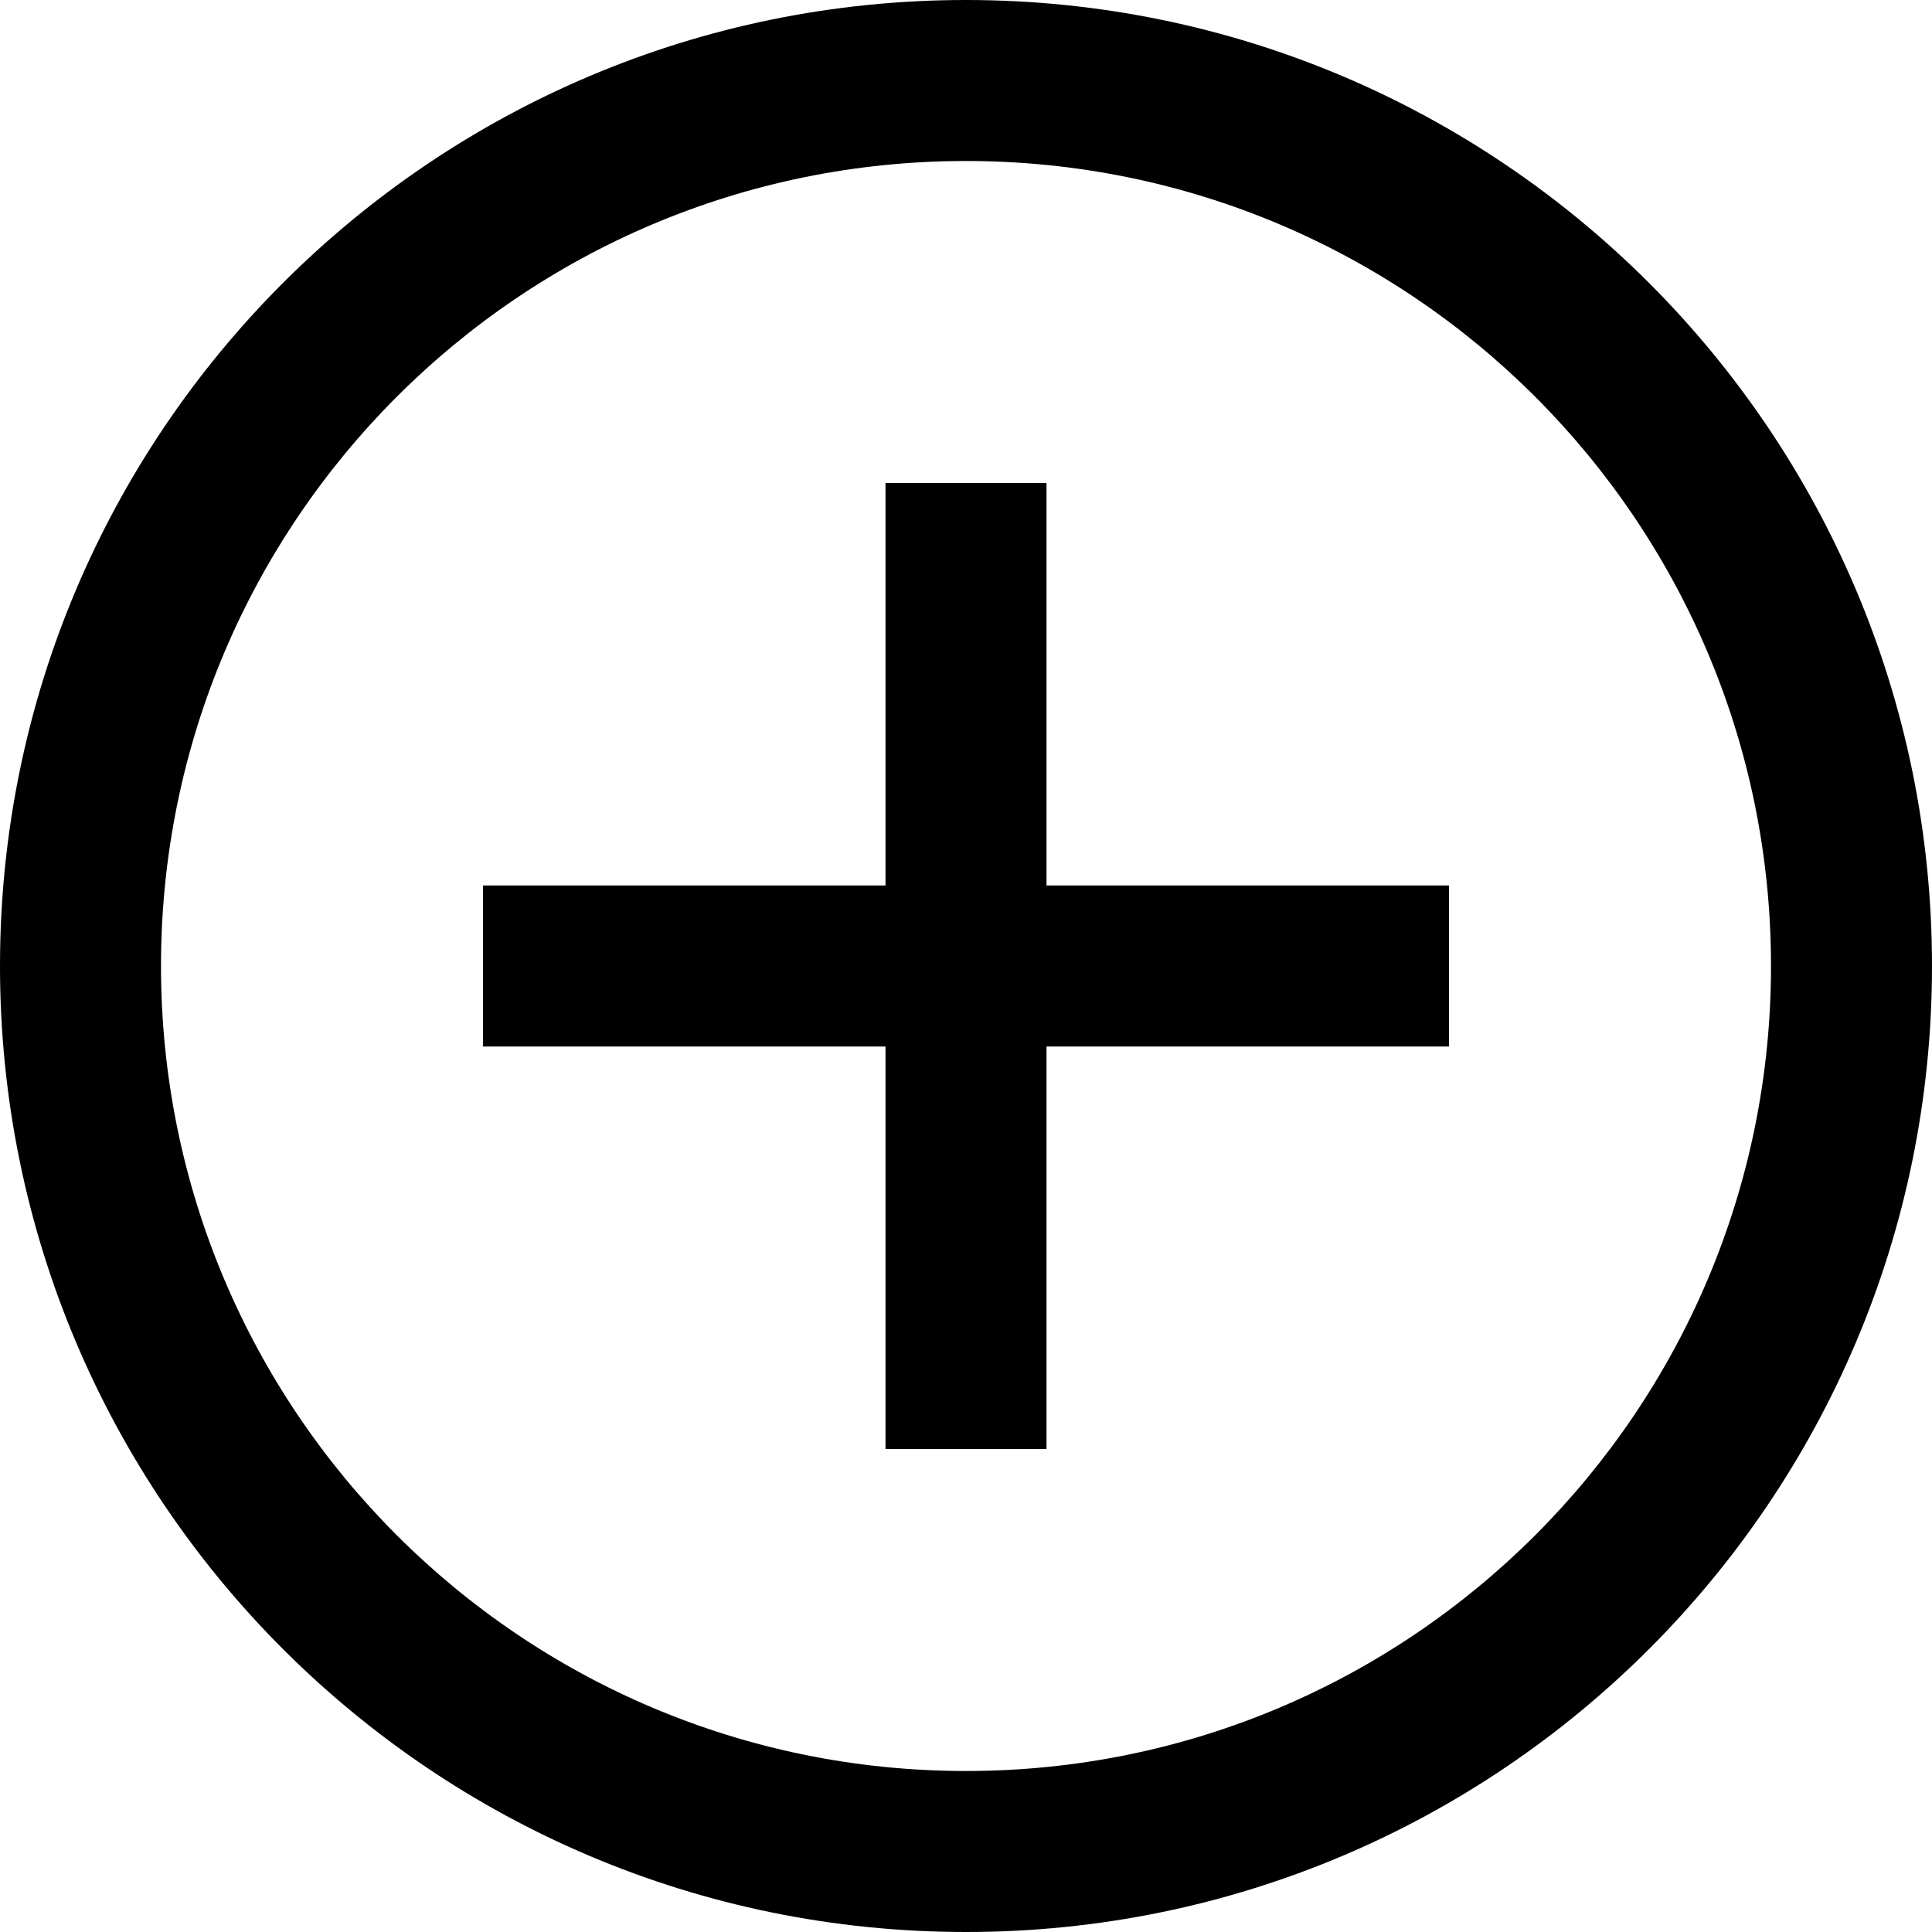
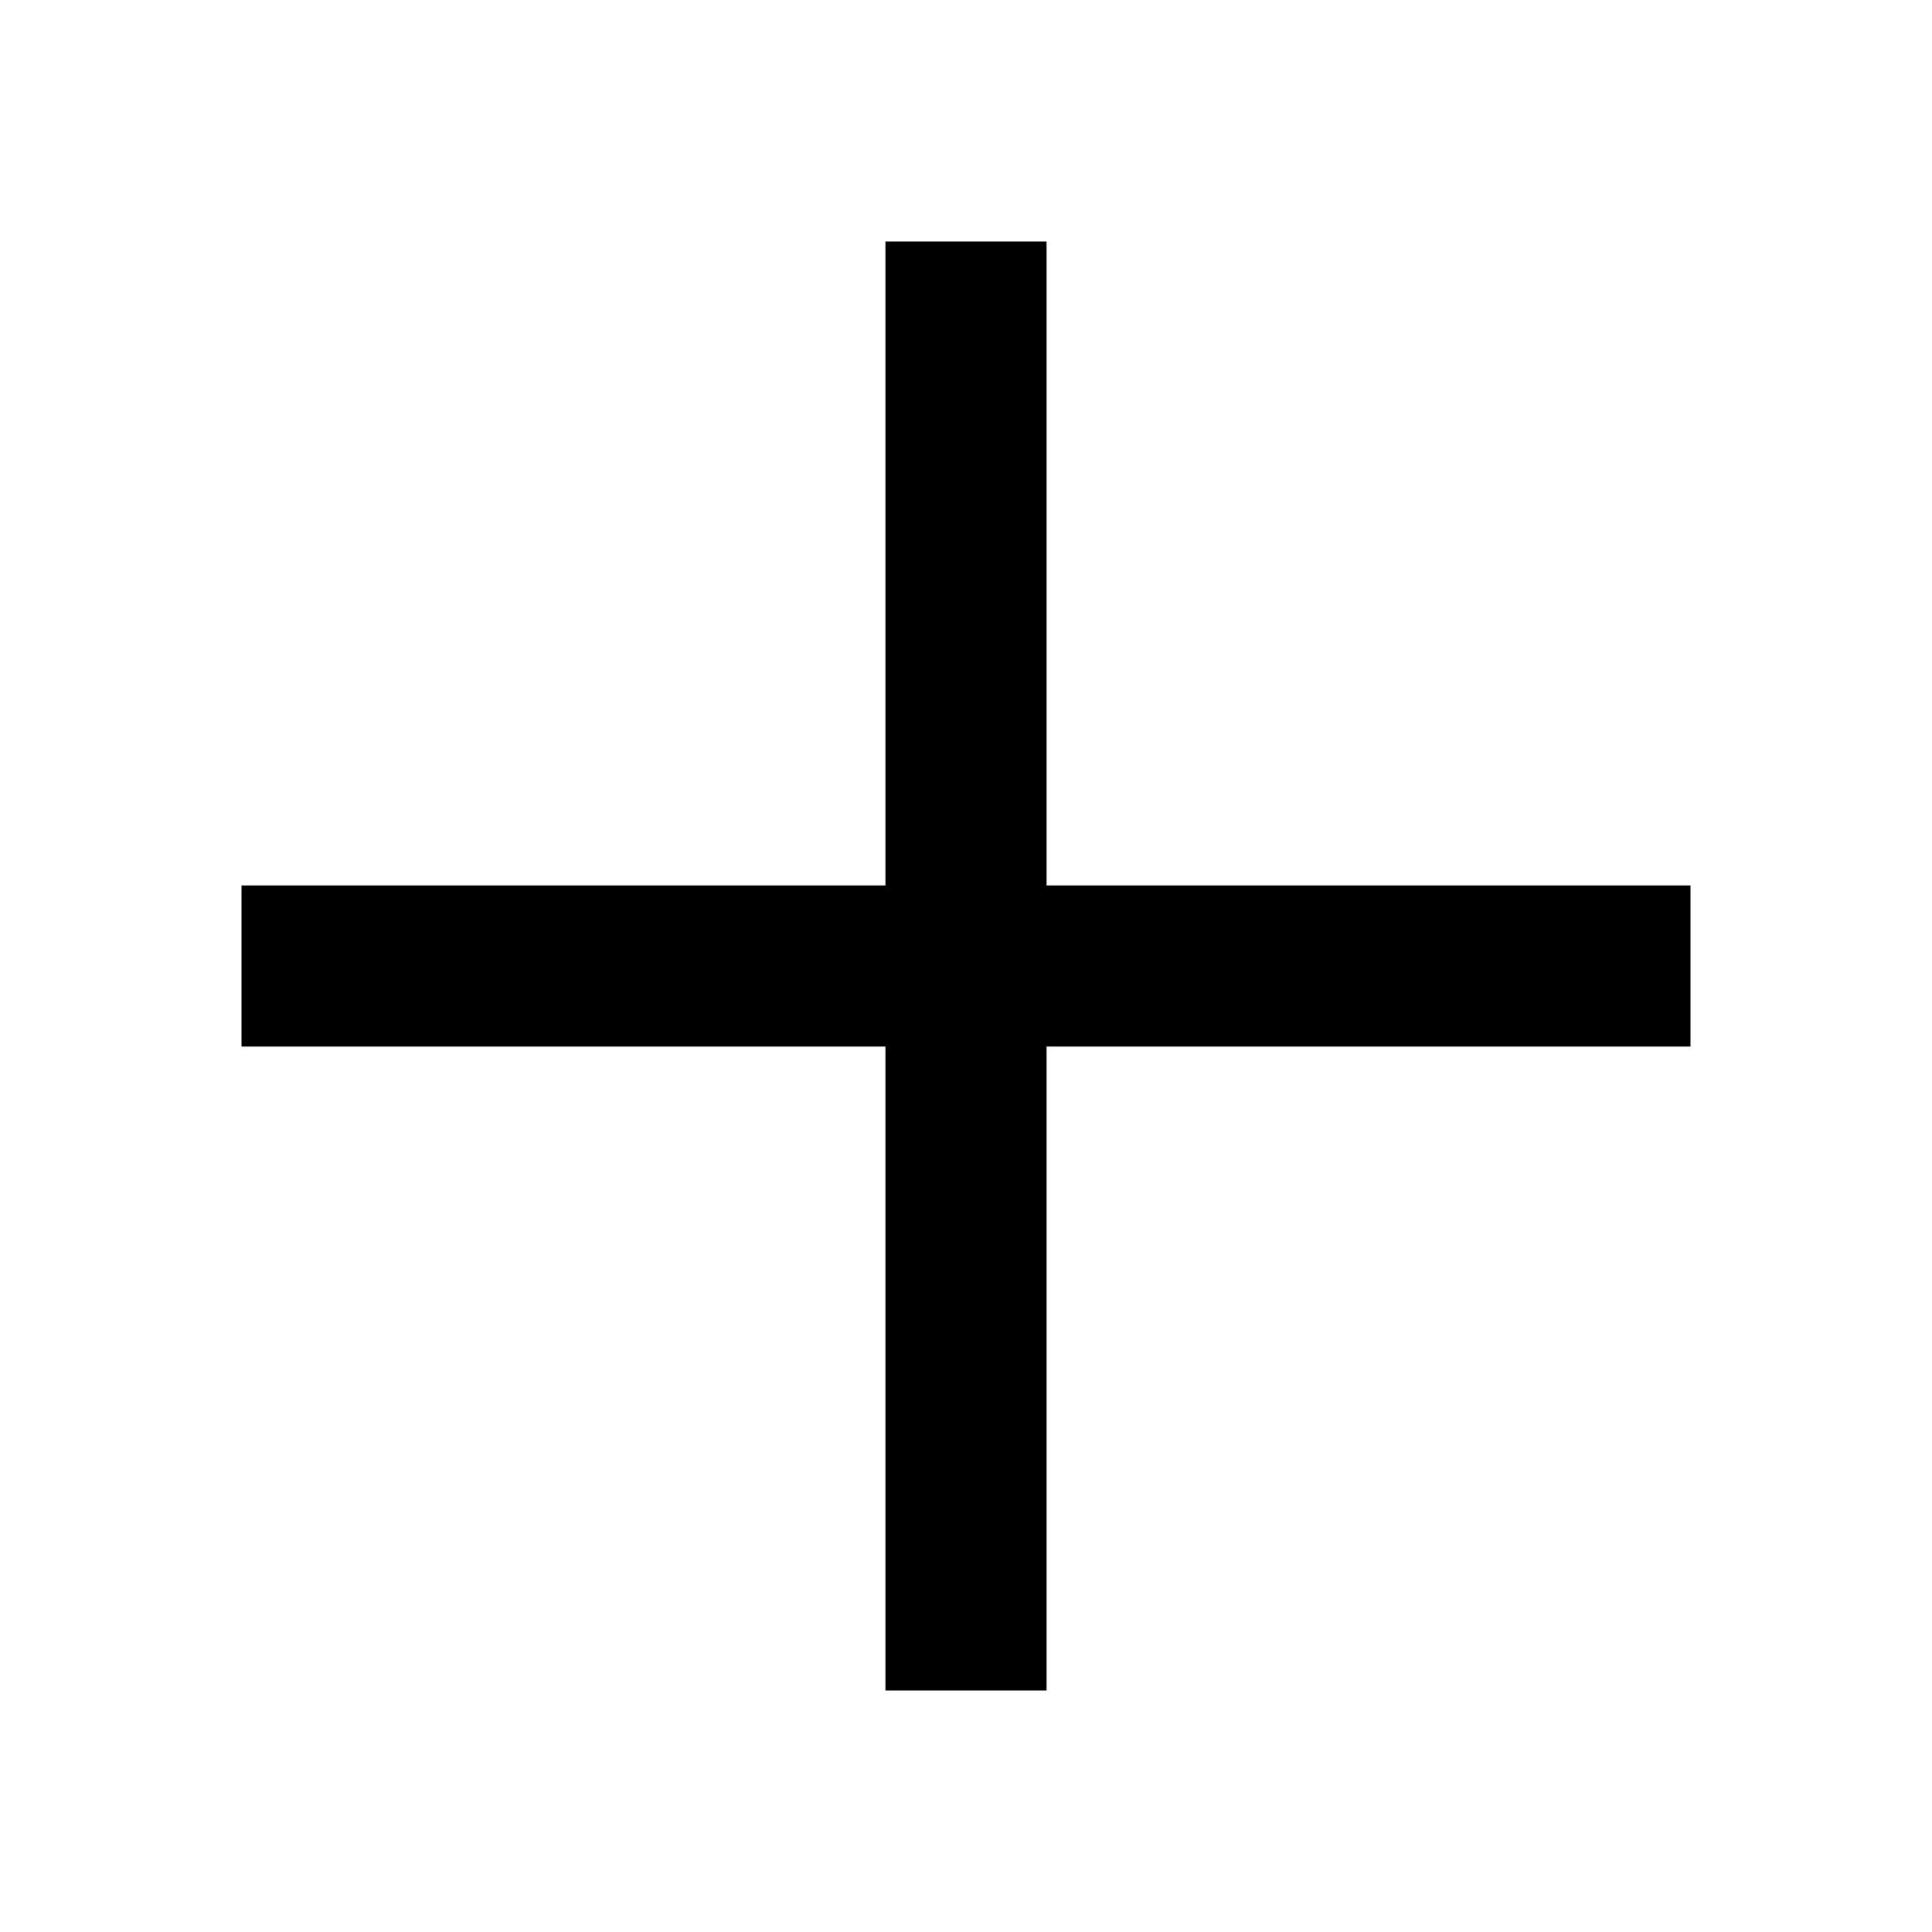
<svg xmlns="http://www.w3.org/2000/svg" width="1em" height="1em" viewBox="0 0 24 24" fill="none">
-   <path fill-rule="evenodd" clip-rule="evenodd" d="M12 0C18.627 0 24 5.373 24 12C24 18.627 18.627 24 12 24C5.373 24 0 18.627 0 12C0 5.373 5.373 0 12 0ZM12 2C6.477 2 2 6.477 2 12C2 17.523 6.477 22 12 22C17.523 22 22 17.523 22 12C22 6.477 17.523 2 12 2ZM13 6V11H18V13H13V18H11V13H6V11H11V6H13Z" fill="currentColor" />
+   <path fill-rule="evenodd" clip-rule="evenodd" d="M11 13L11 21H13V13H21V11H13V3H11L11 11H3V13H11Z" fill="currentColor" />
</svg>
